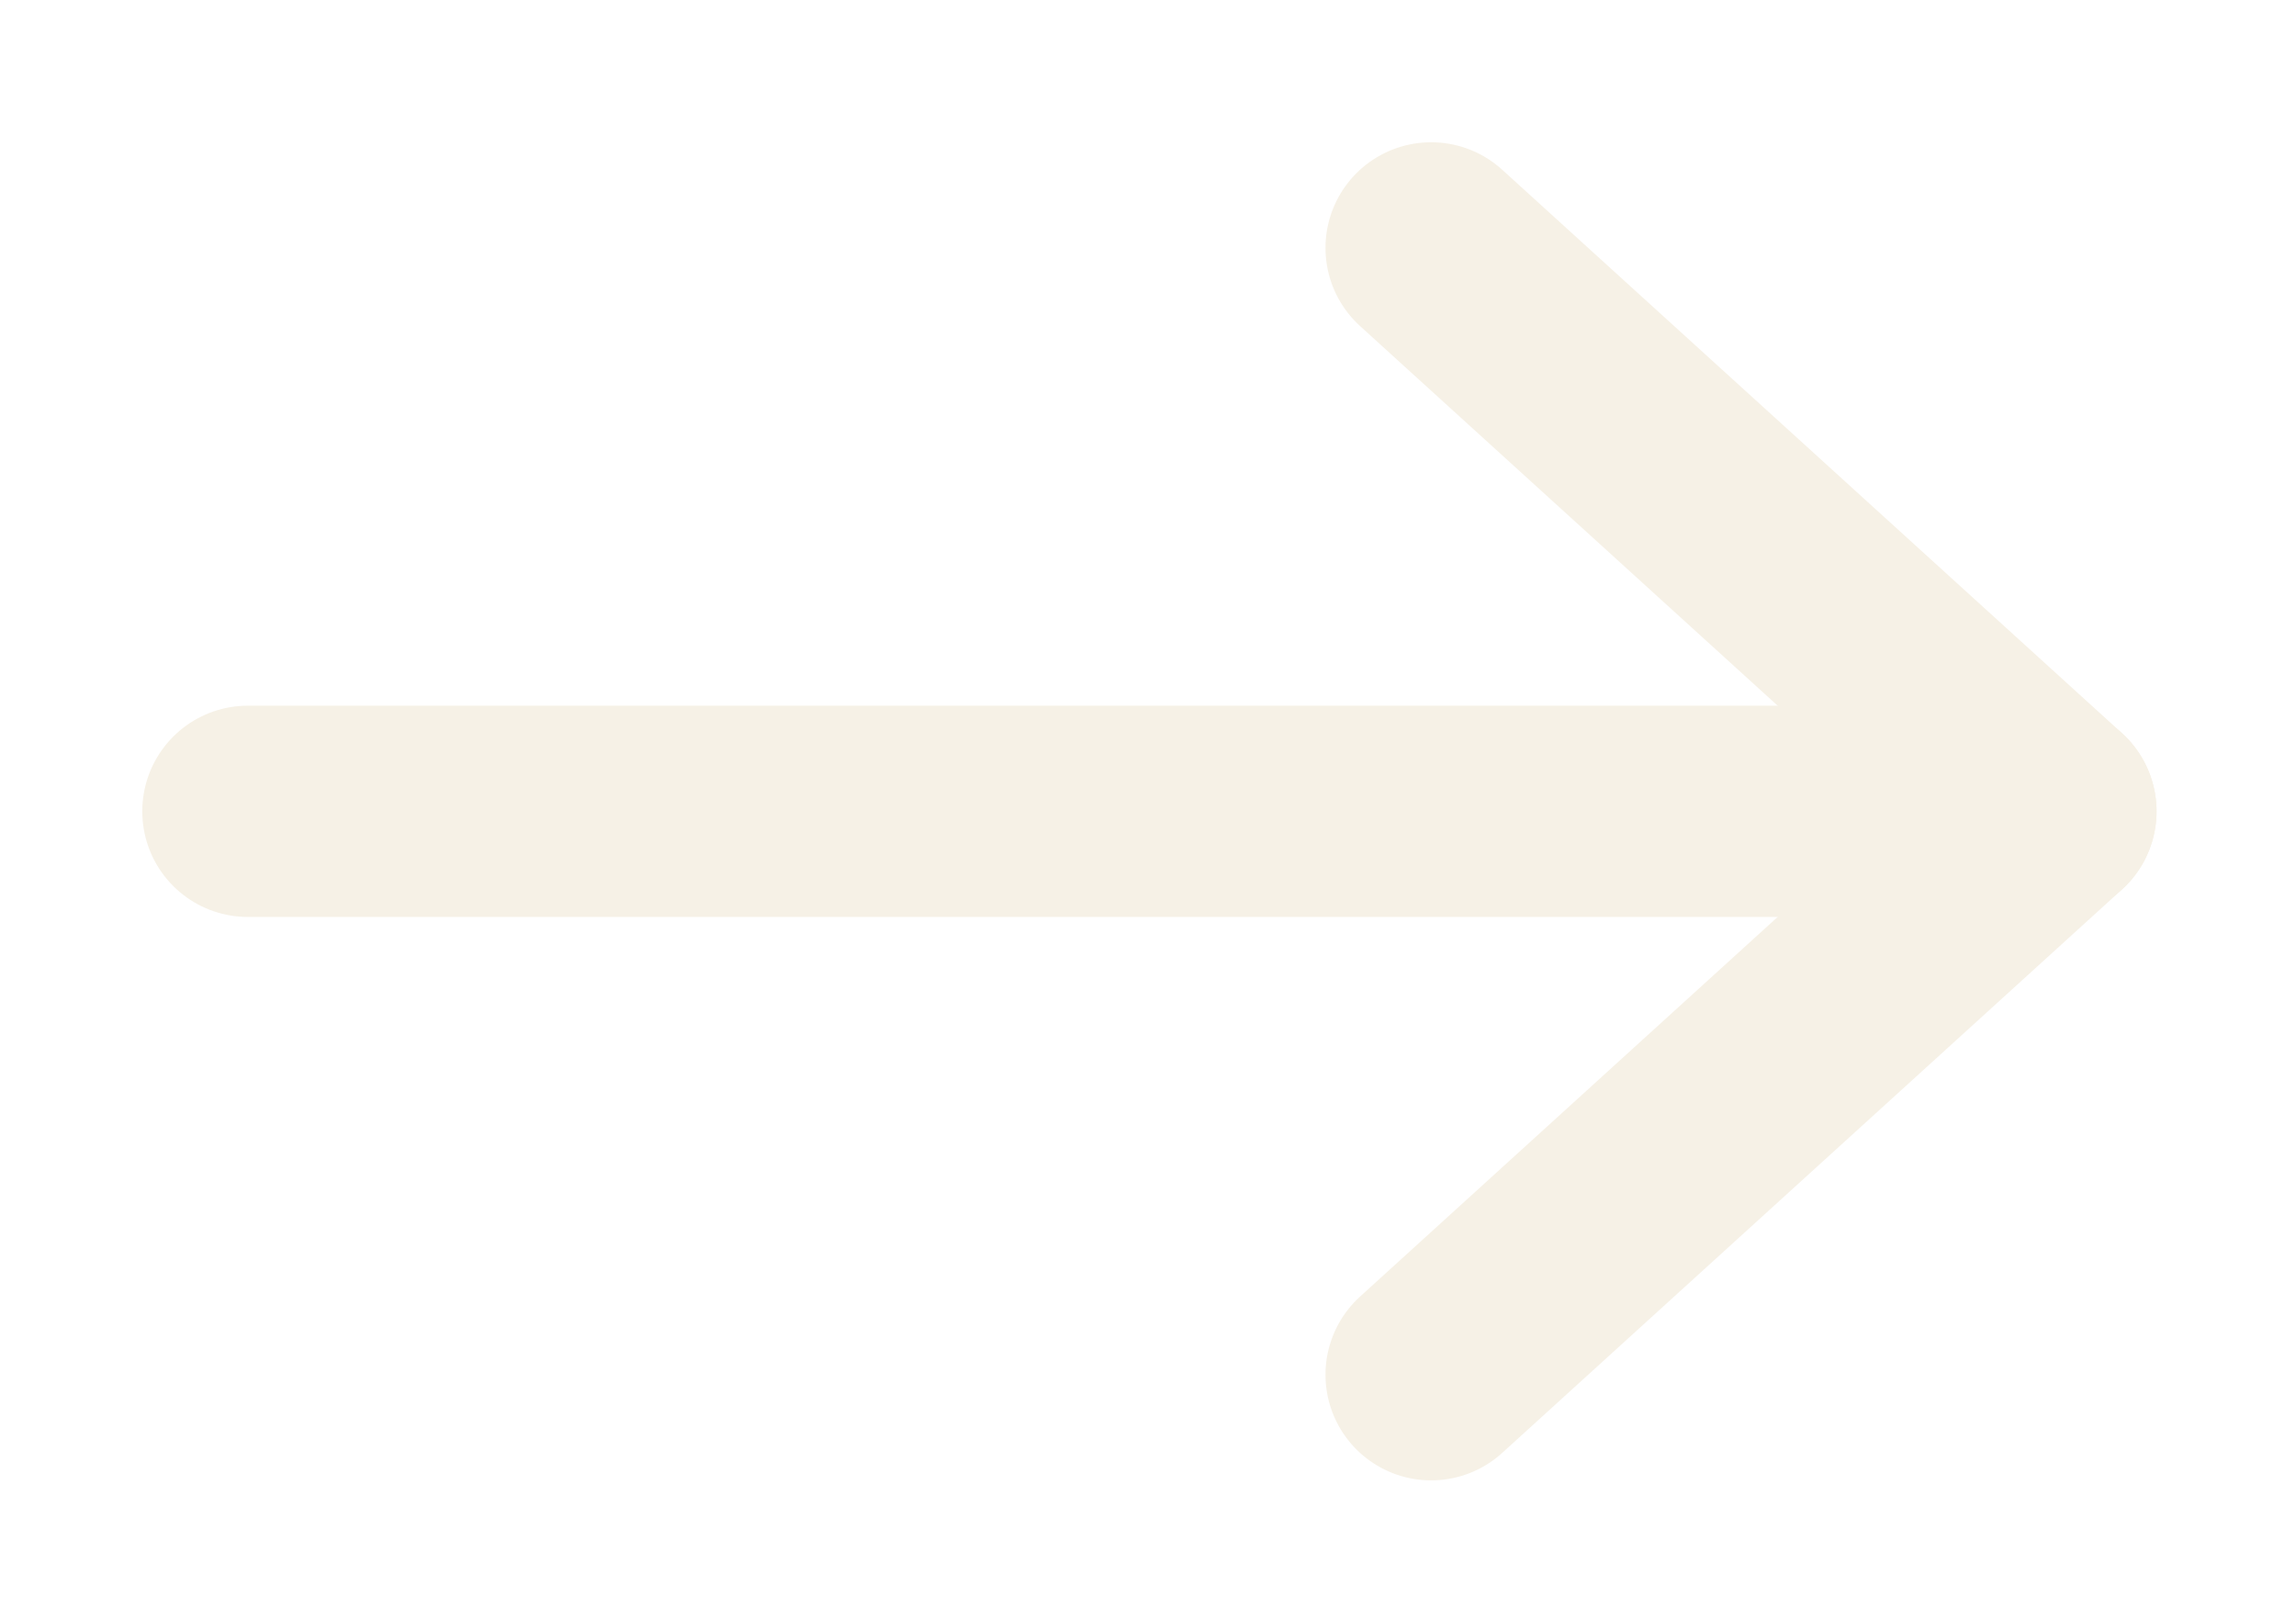
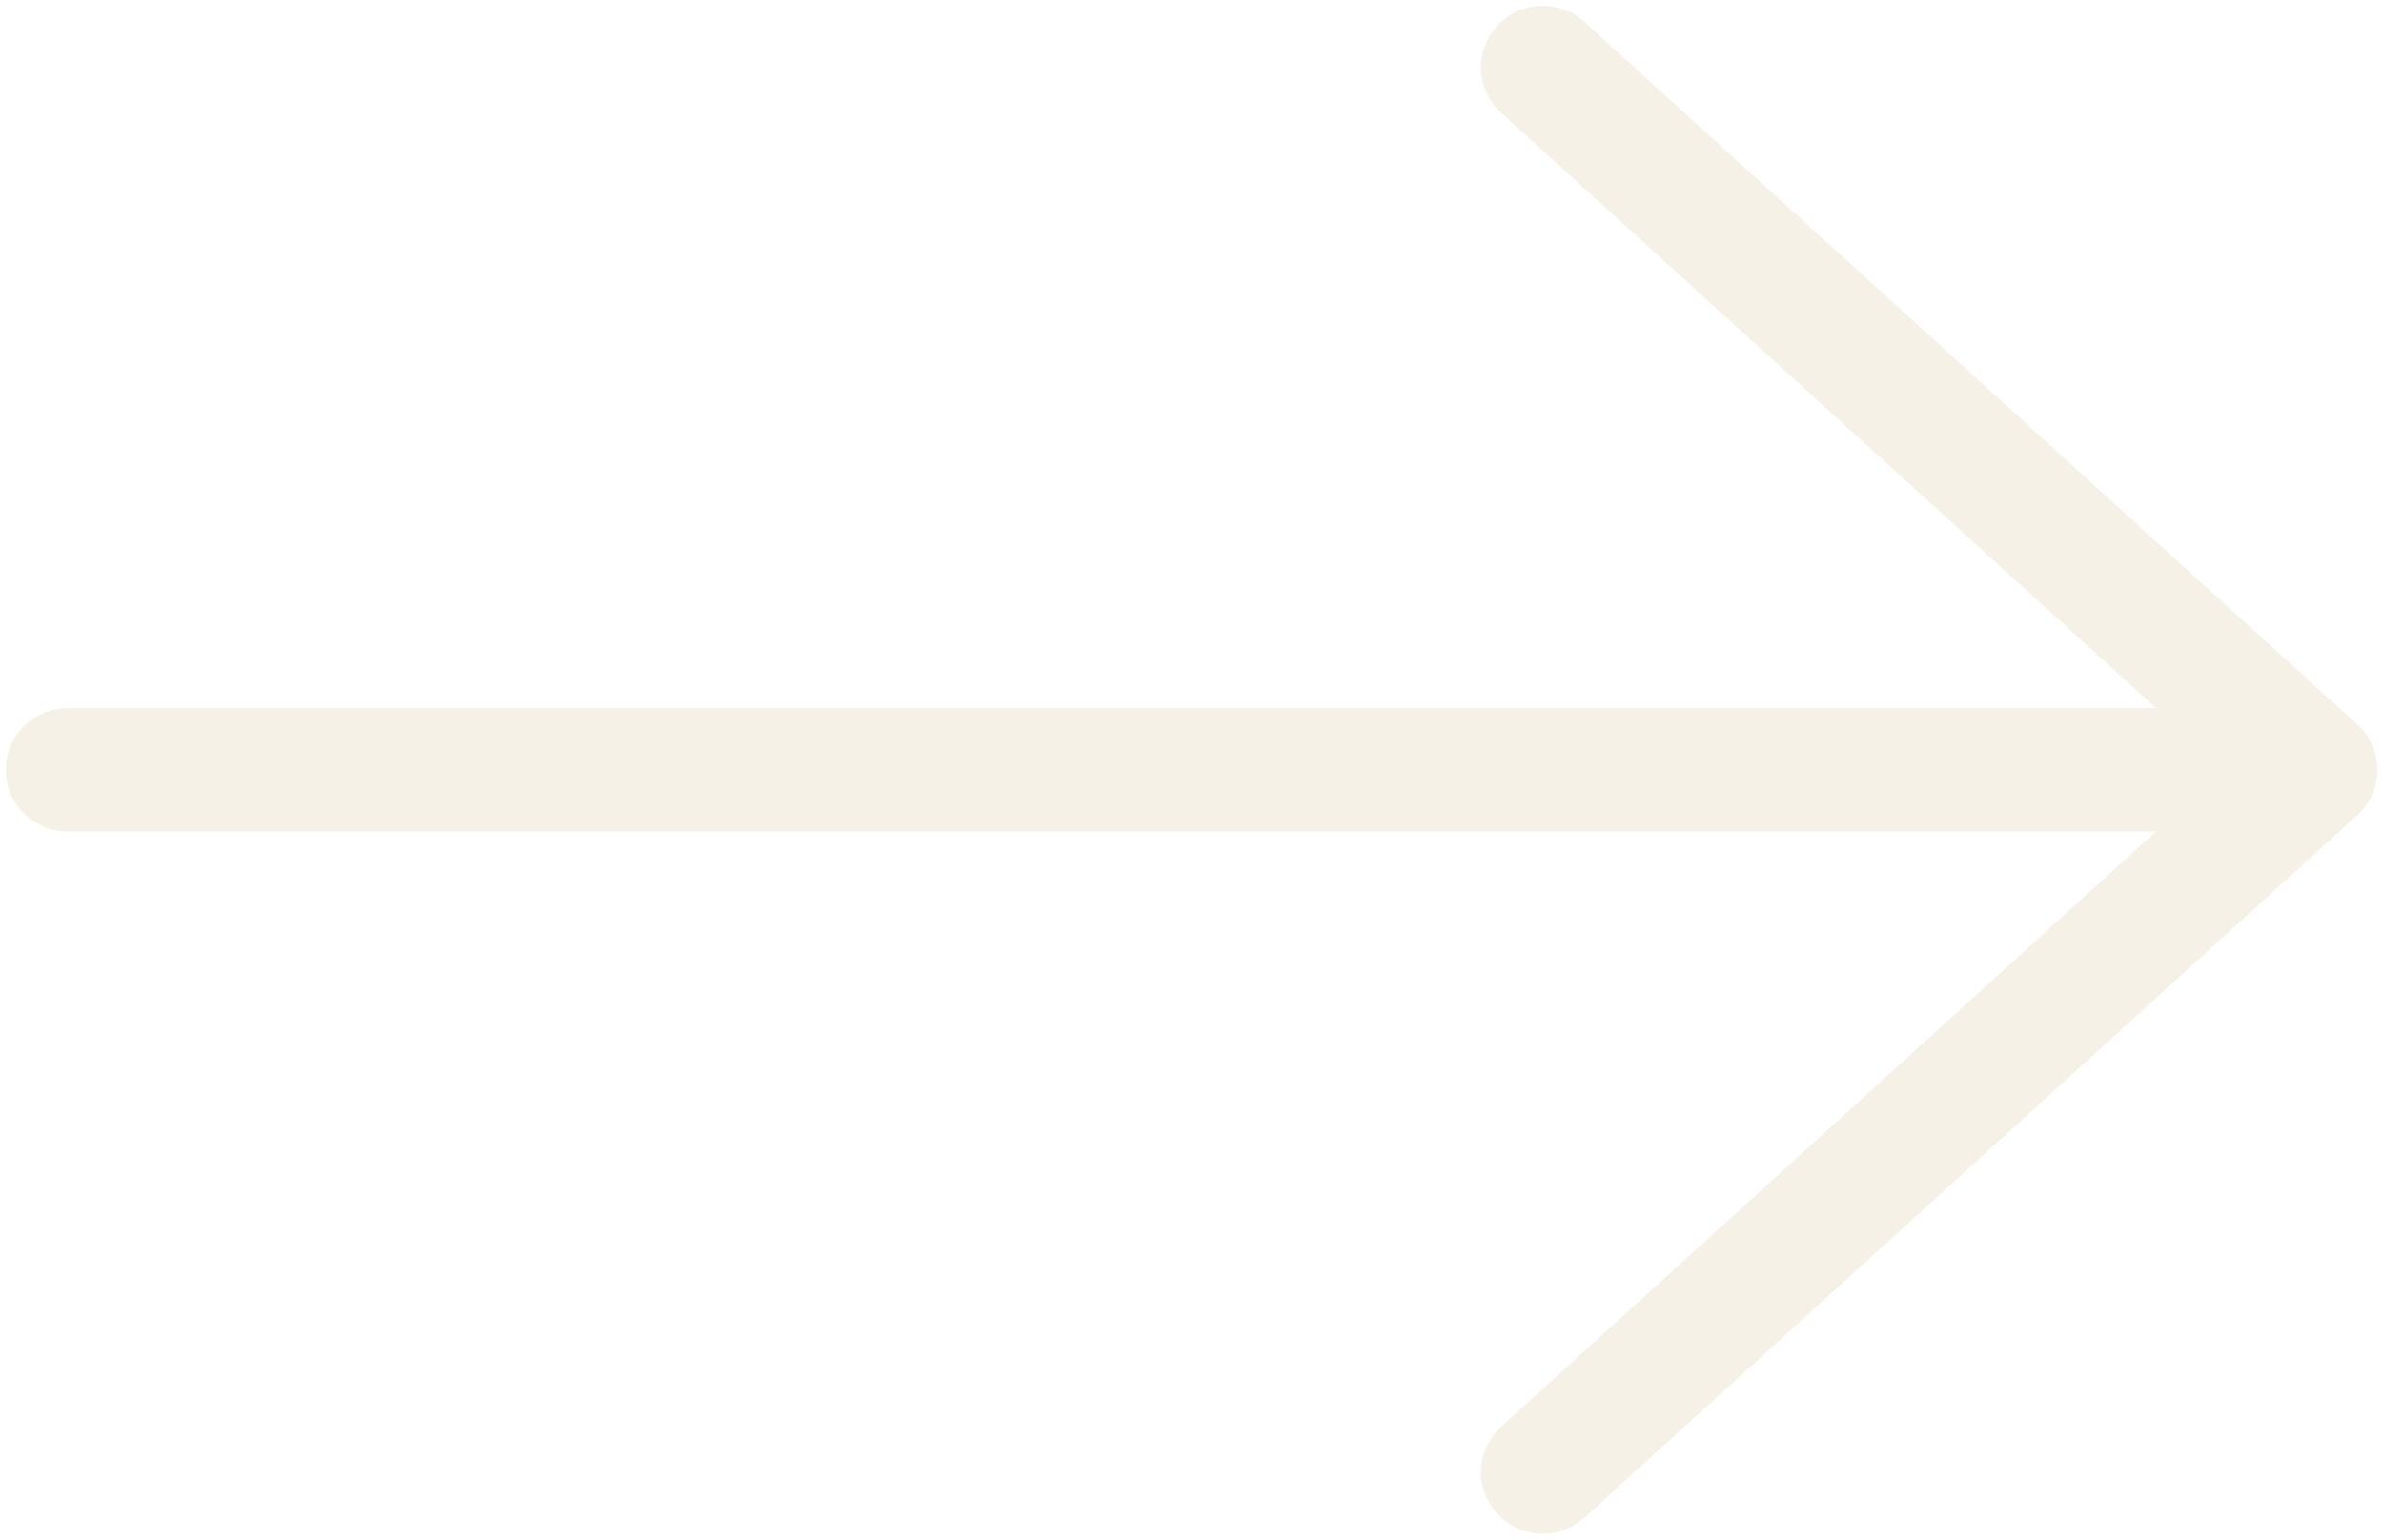
- <svg xmlns="http://www.w3.org/2000/svg" viewBox="5.2 21.2 81.5 57.5">
-   <g fill="none" stroke="#F6F1E6" stroke-width="7.5" stroke-linecap="round" stroke-linejoin="round">
+ <svg xmlns="http://www.w3.org/2000/svg" viewBox="12.08 28.08 67.84 43.84">
+   <g fill="none" stroke="#F6F1E6" stroke-width="3.51" stroke-linecap="round" stroke-linejoin="round">
    <path d="M14 50 h64" />
    <path d="M56 30 L78 50 L56 70" />
  </g>
</svg>
